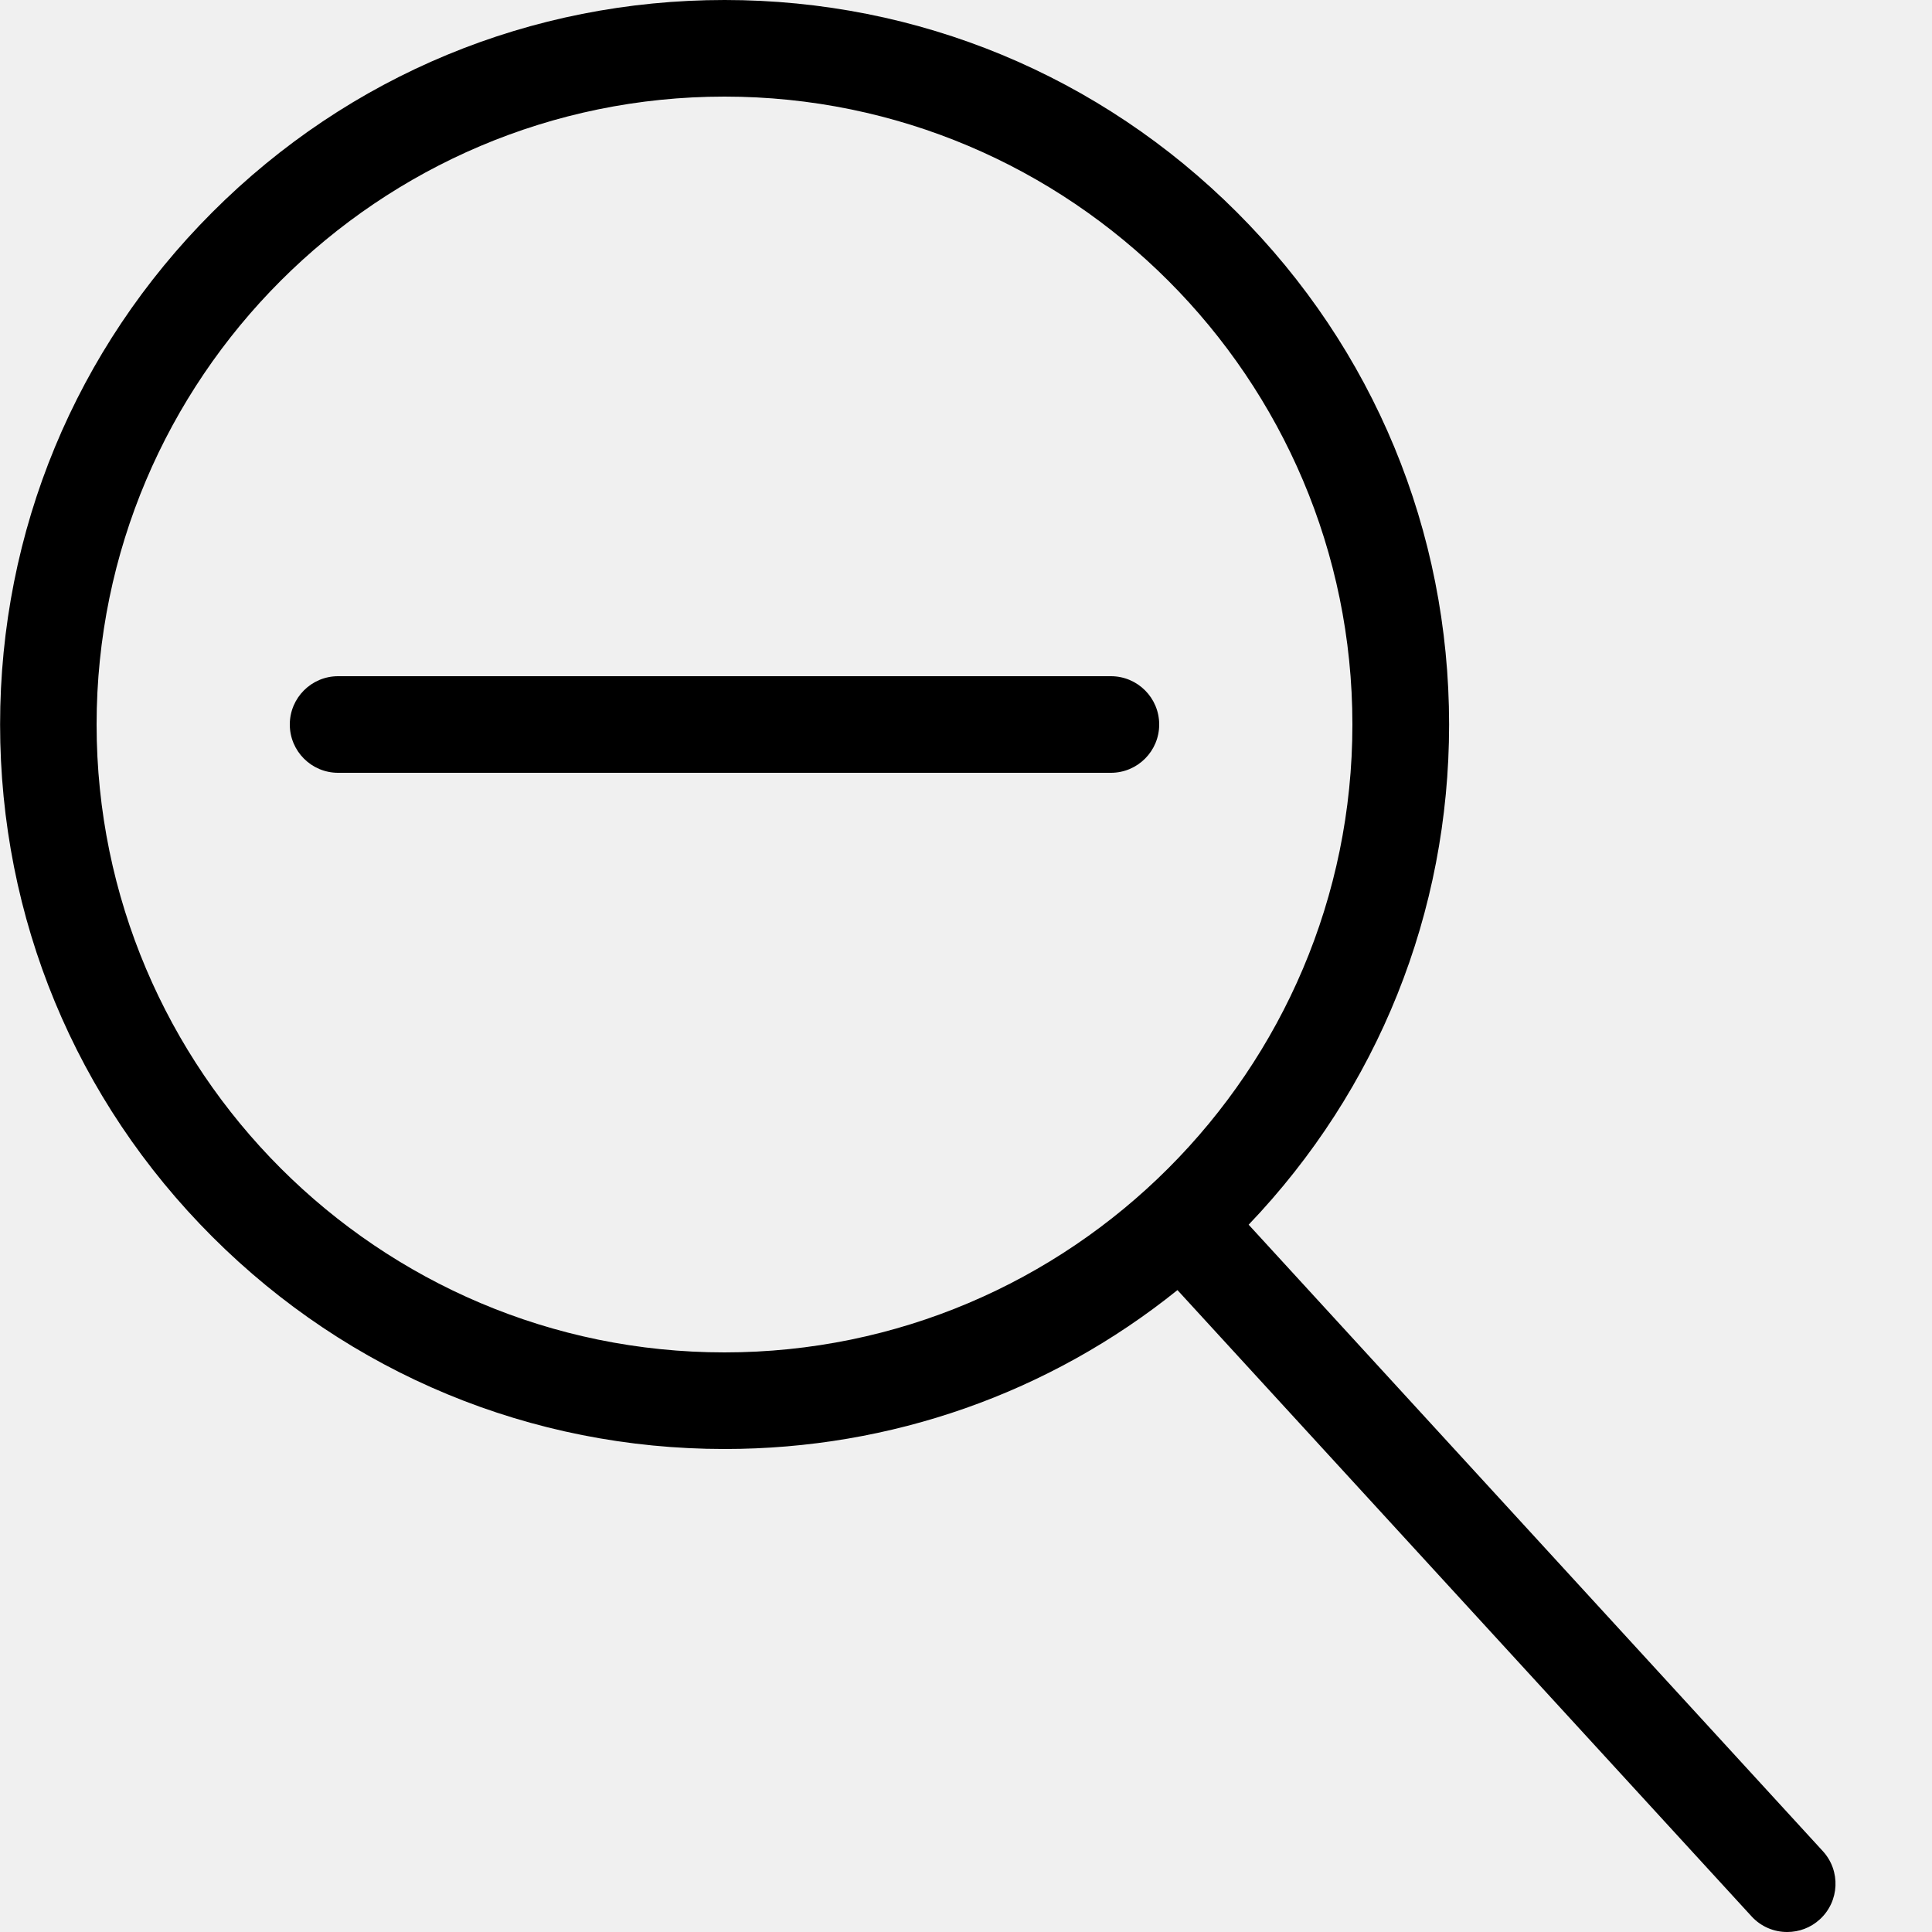
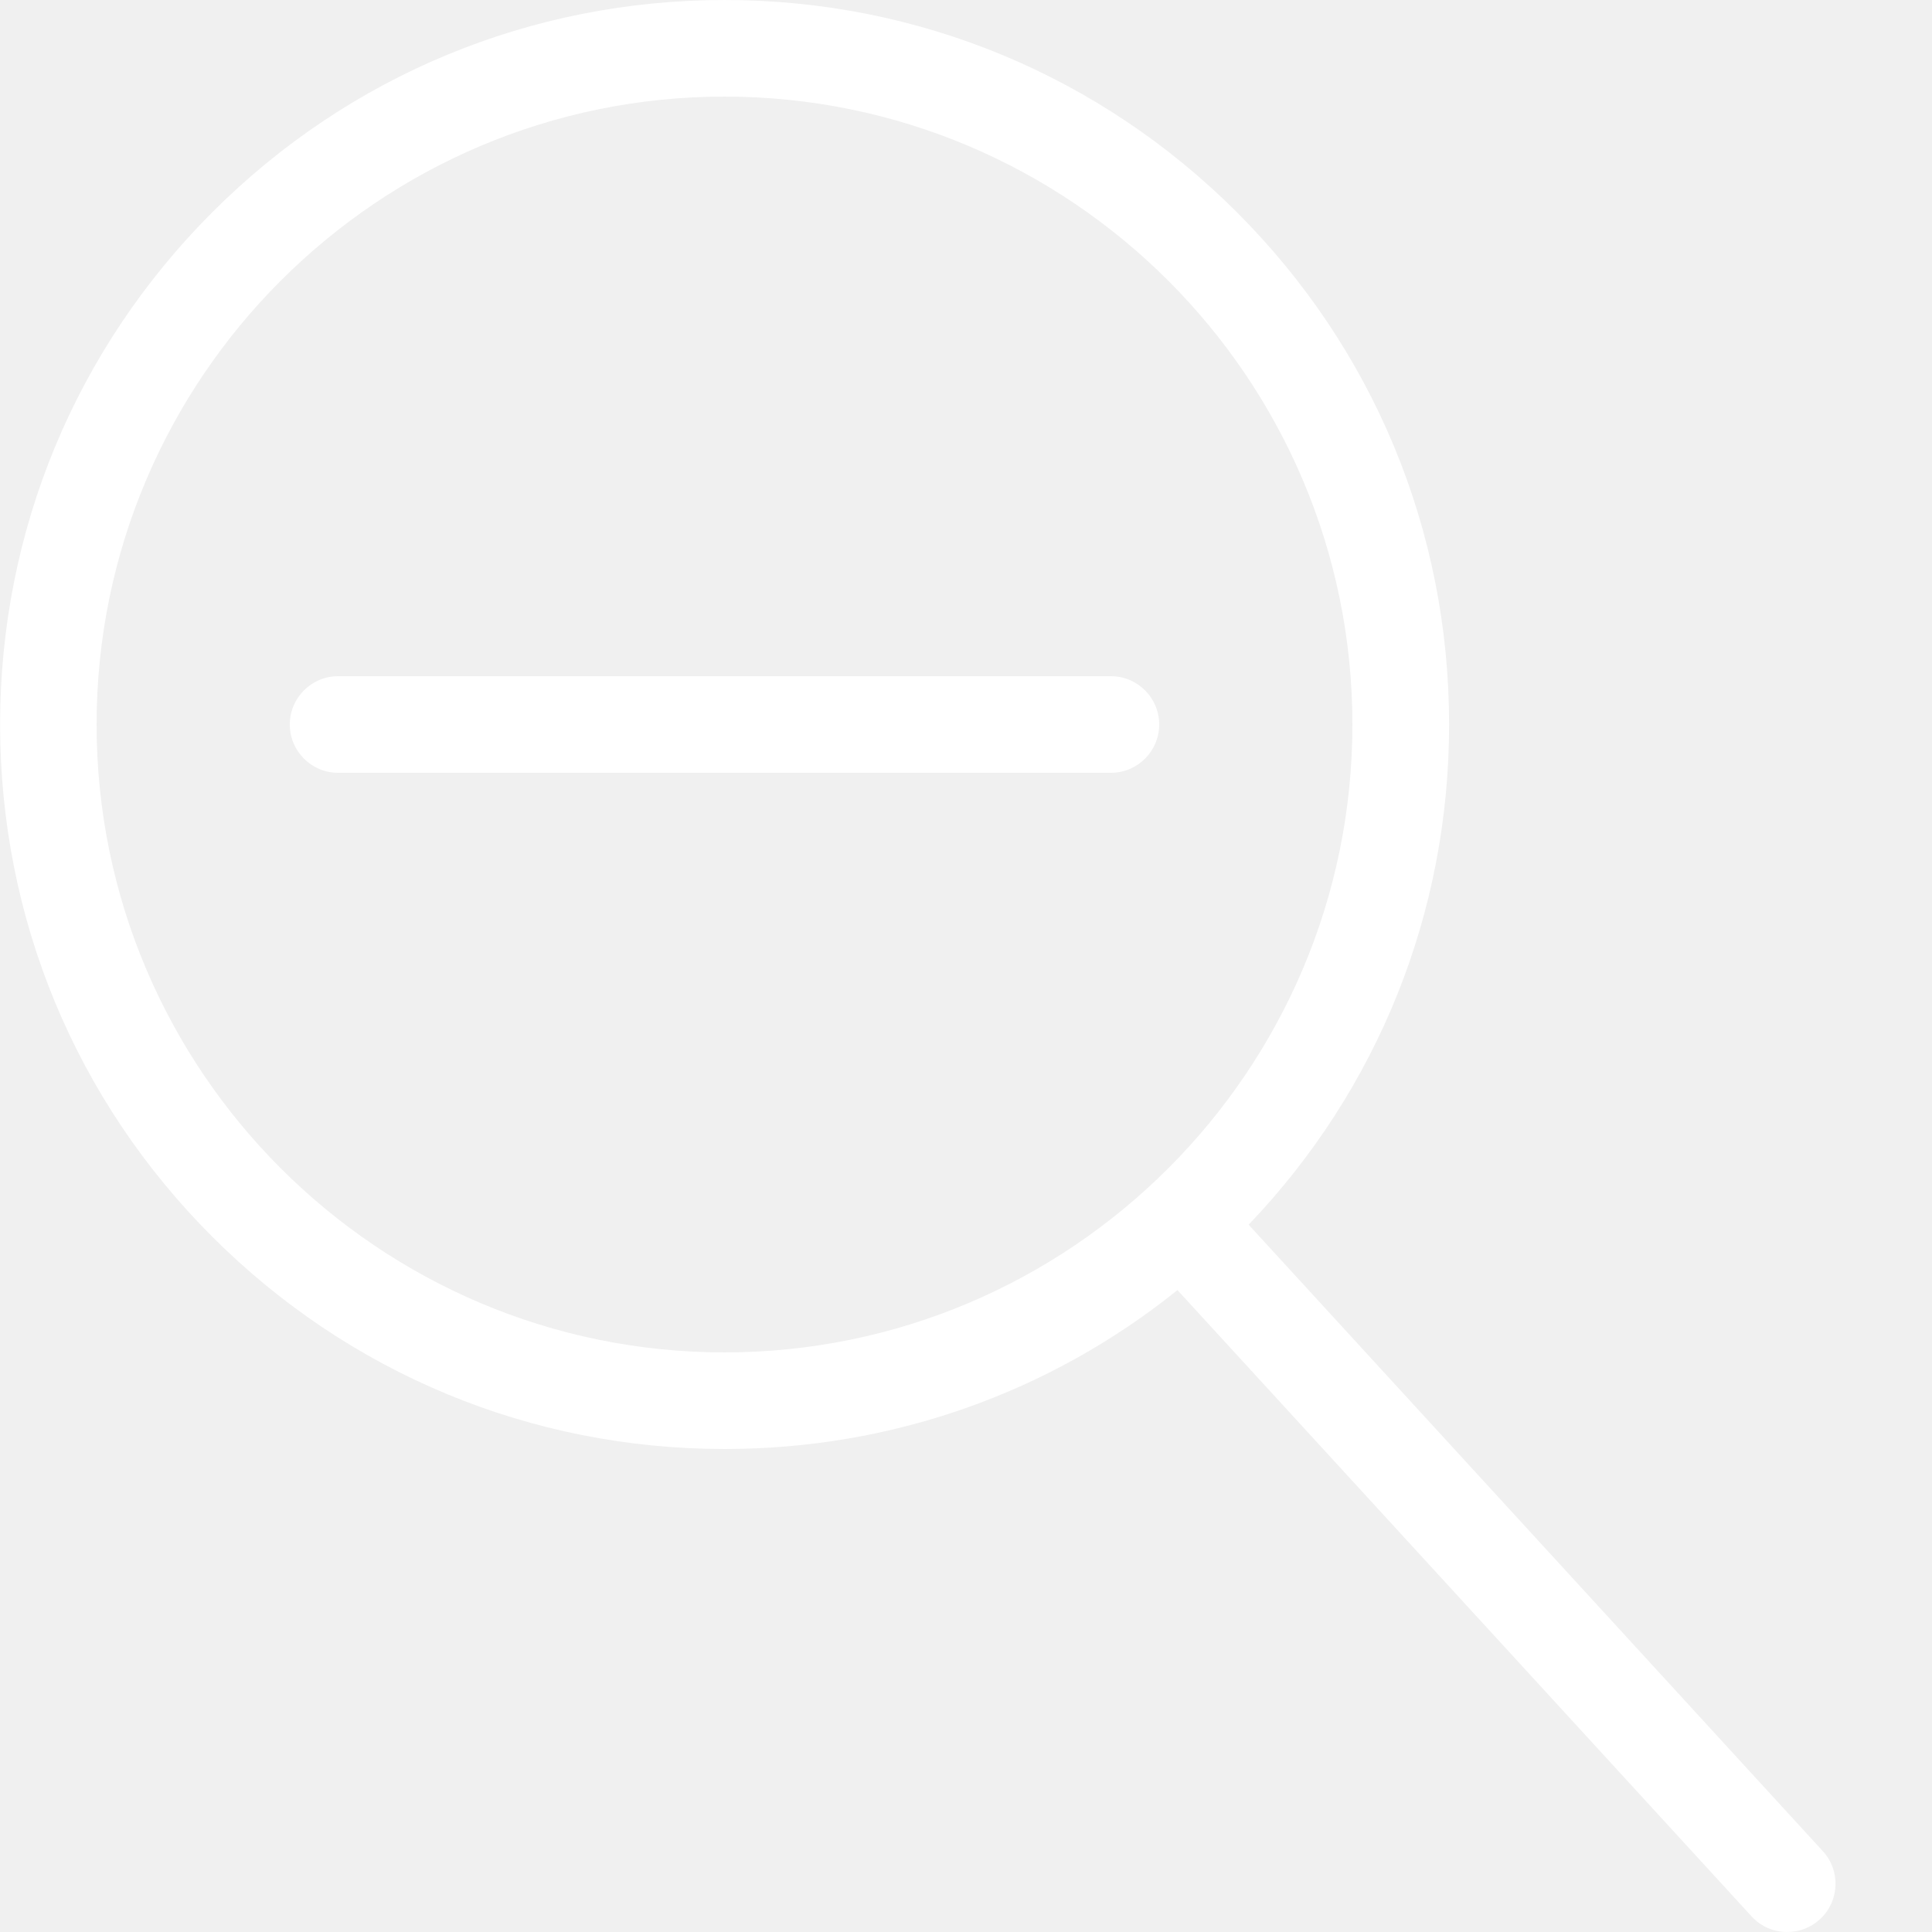
<svg xmlns="http://www.w3.org/2000/svg" height="20" width="20" viewBox="0 0 20 20">
-   <path fill="#000000" d="M18.869 19.162l-5.943-6.484c1.339-1.401 2.075-3.233 2.075-5.178 0-2.003-0.78-3.887-2.197-5.303s-3.3-2.197-5.303-2.197-3.887 0.78-5.303 2.197-2.197 3.3-2.197 5.303 0.78 3.887 2.197 5.303 3.3 2.197 5.303 2.197c1.726 0 3.362-0.579 4.688-1.645l5.943 6.483c0.099 0.108 0.233 0.162 0.369 0.162 0.121 0 0.242-0.043 0.338-0.131 0.204-0.187 0.217-0.503 0.031-0.706zM1 7.5c0-3.584 2.916-6.5 6.5-6.5s6.5 2.916 6.5 6.5-2.916 6.5-6.5 6.5-6.5-2.916-6.5-6.5z" />
-   <path fill="#000000" d="M11.5 8h-8c-0.276 0-0.5-0.224-0.5-0.5s0.224-0.5 0.5-0.5h8c0.276 0 0.5 0.224 0.5 0.5s-0.224 0.5-0.5 0.5z" />
+   <path fill="#ffffff" d="M18.869 19.162l-5.943-6.484c1.339-1.401 2.075-3.233 2.075-5.178 0-2.003-0.78-3.887-2.197-5.303s-3.3-2.197-5.303-2.197-3.887 0.78-5.303 2.197-2.197 3.3-2.197 5.303 0.78 3.887 2.197 5.303 3.3 2.197 5.303 2.197c1.726 0 3.362-0.579 4.688-1.645l5.943 6.483c0.099 0.108 0.233 0.162 0.369 0.162 0.121 0 0.242-0.043 0.338-0.131 0.204-0.187 0.217-0.503 0.031-0.706zM1 7.5c0-3.584 2.916-6.5 6.5-6.5s6.5 2.916 6.5 6.5-2.916 6.5-6.5 6.5-6.5-2.916-6.5-6.5z" />
+   <path fill="#ffffff" d="M11.5 8h-8c-0.276 0-0.5-0.224-0.5-0.5s0.224-0.5 0.5-0.5h8c0.276 0 0.5 0.224 0.5 0.5s-0.224 0.5-0.5 0.5z" />
</svg>
